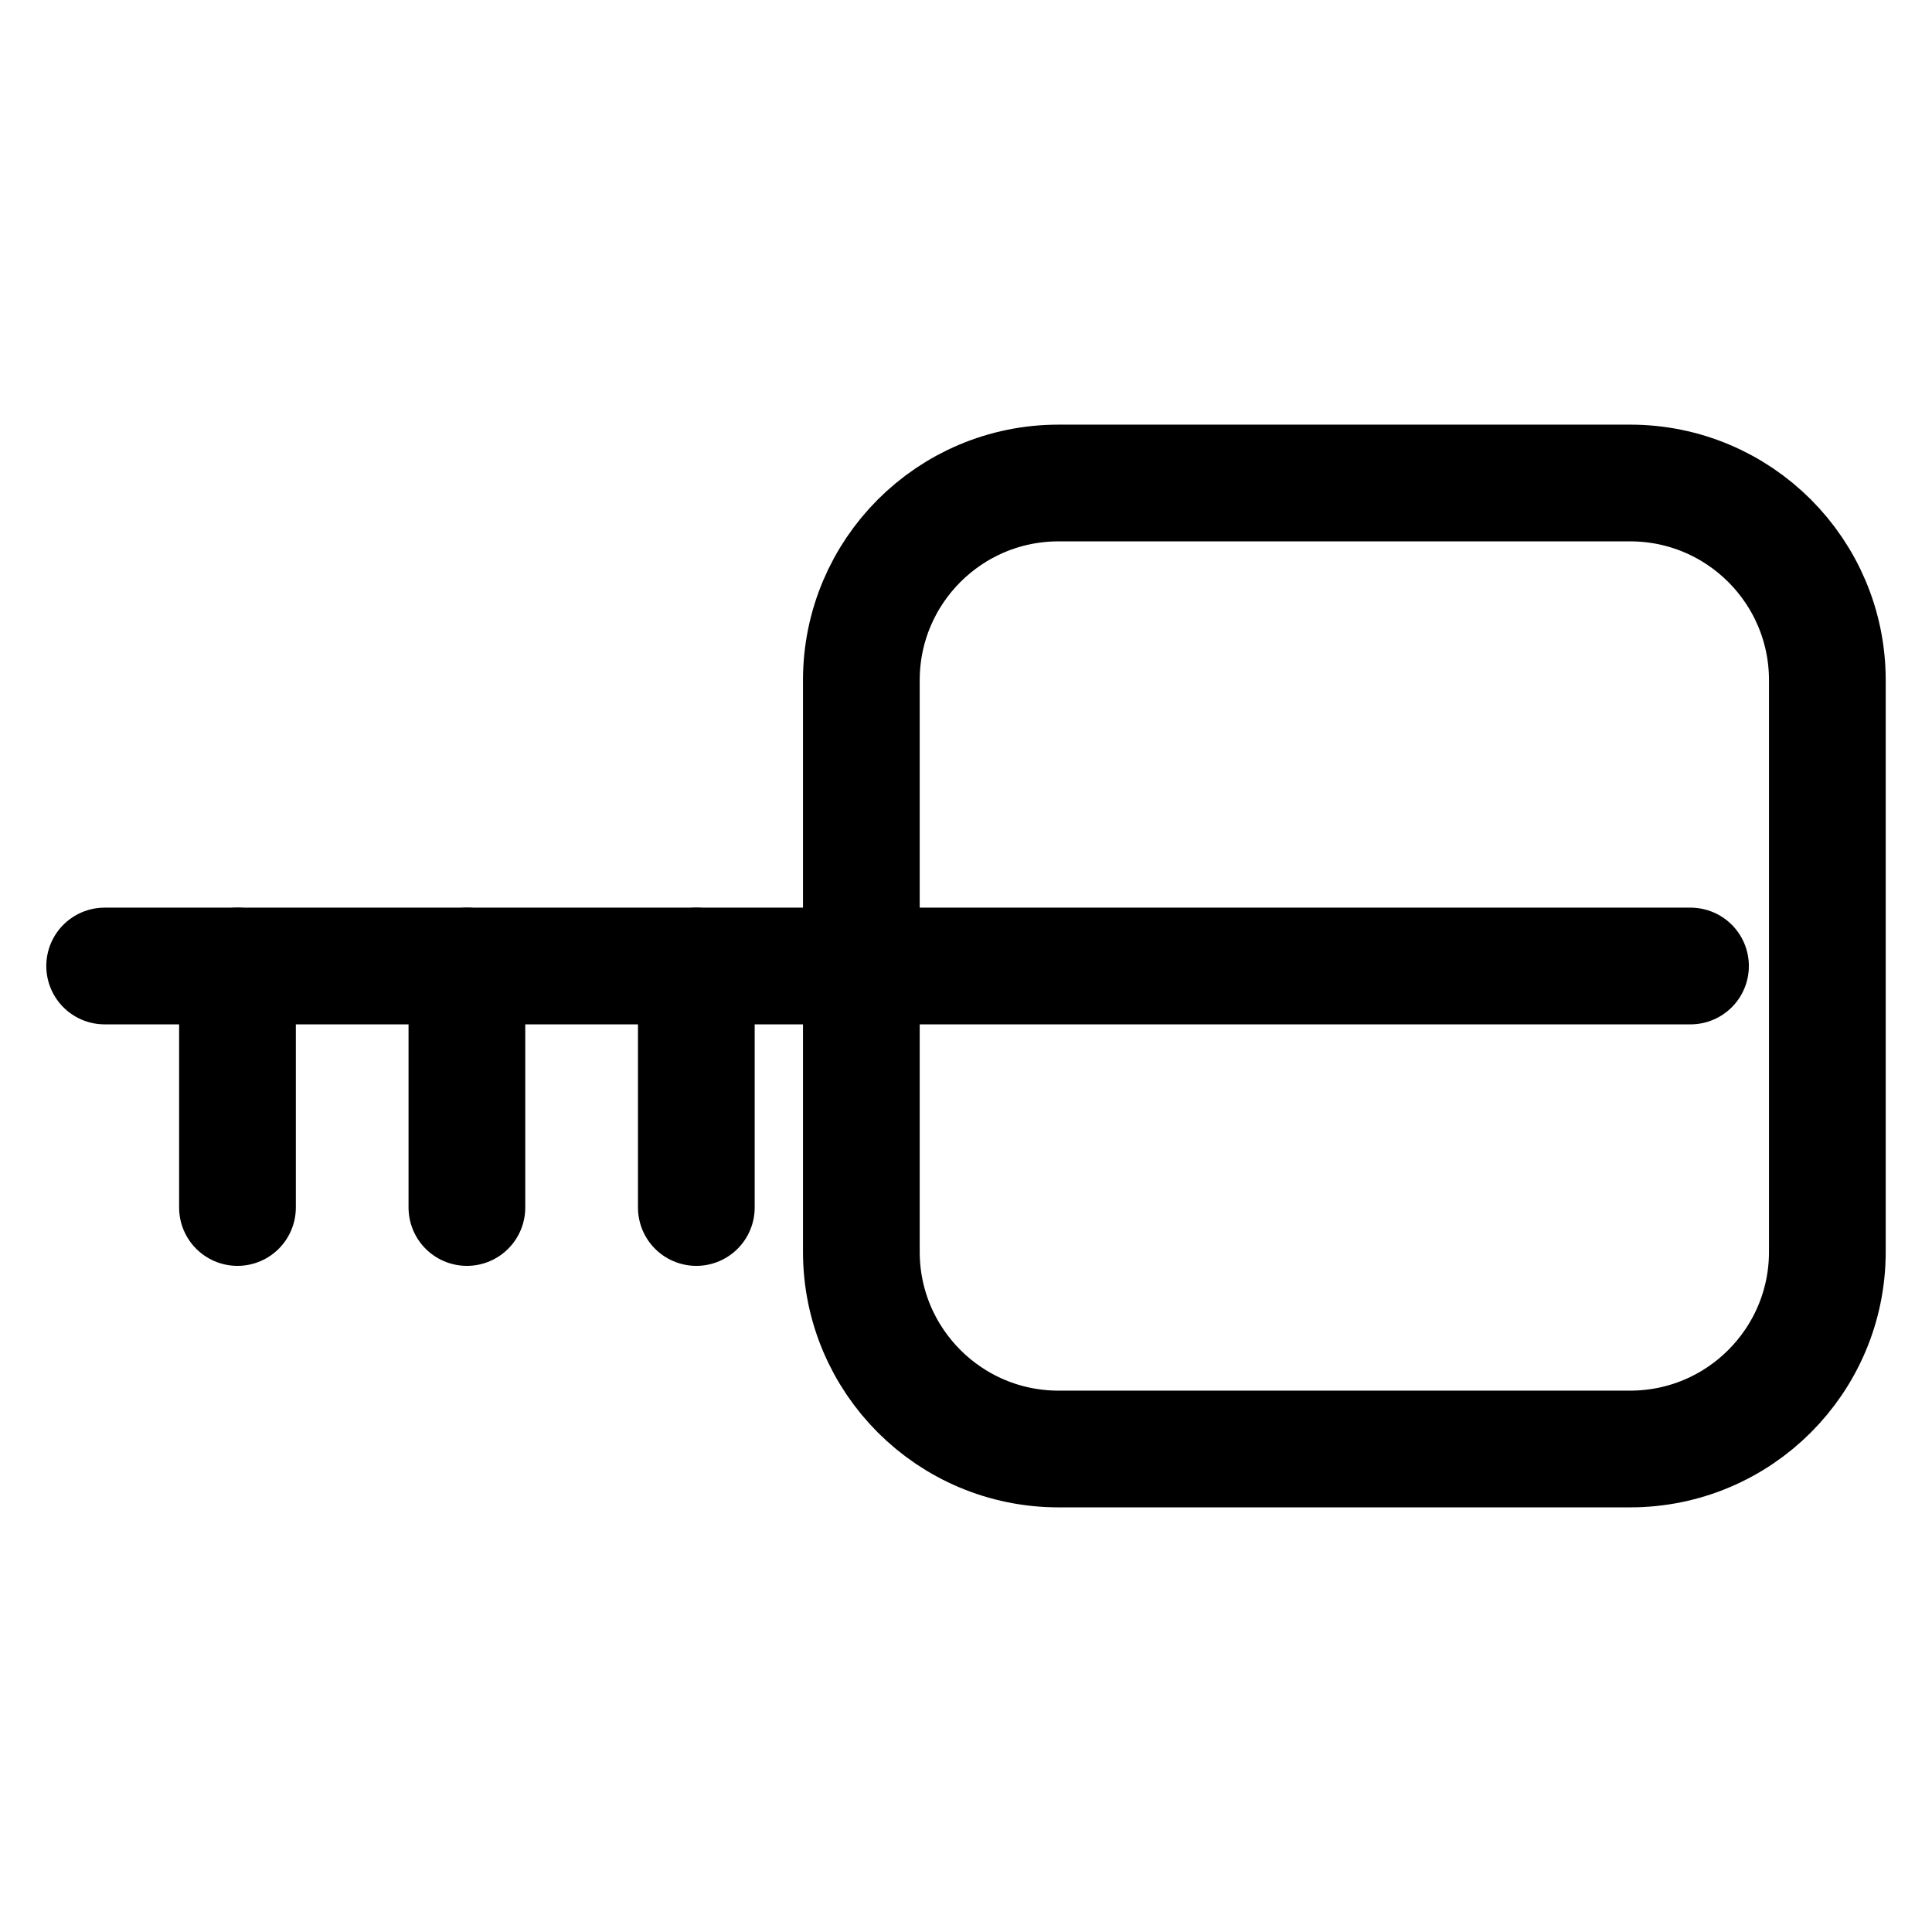
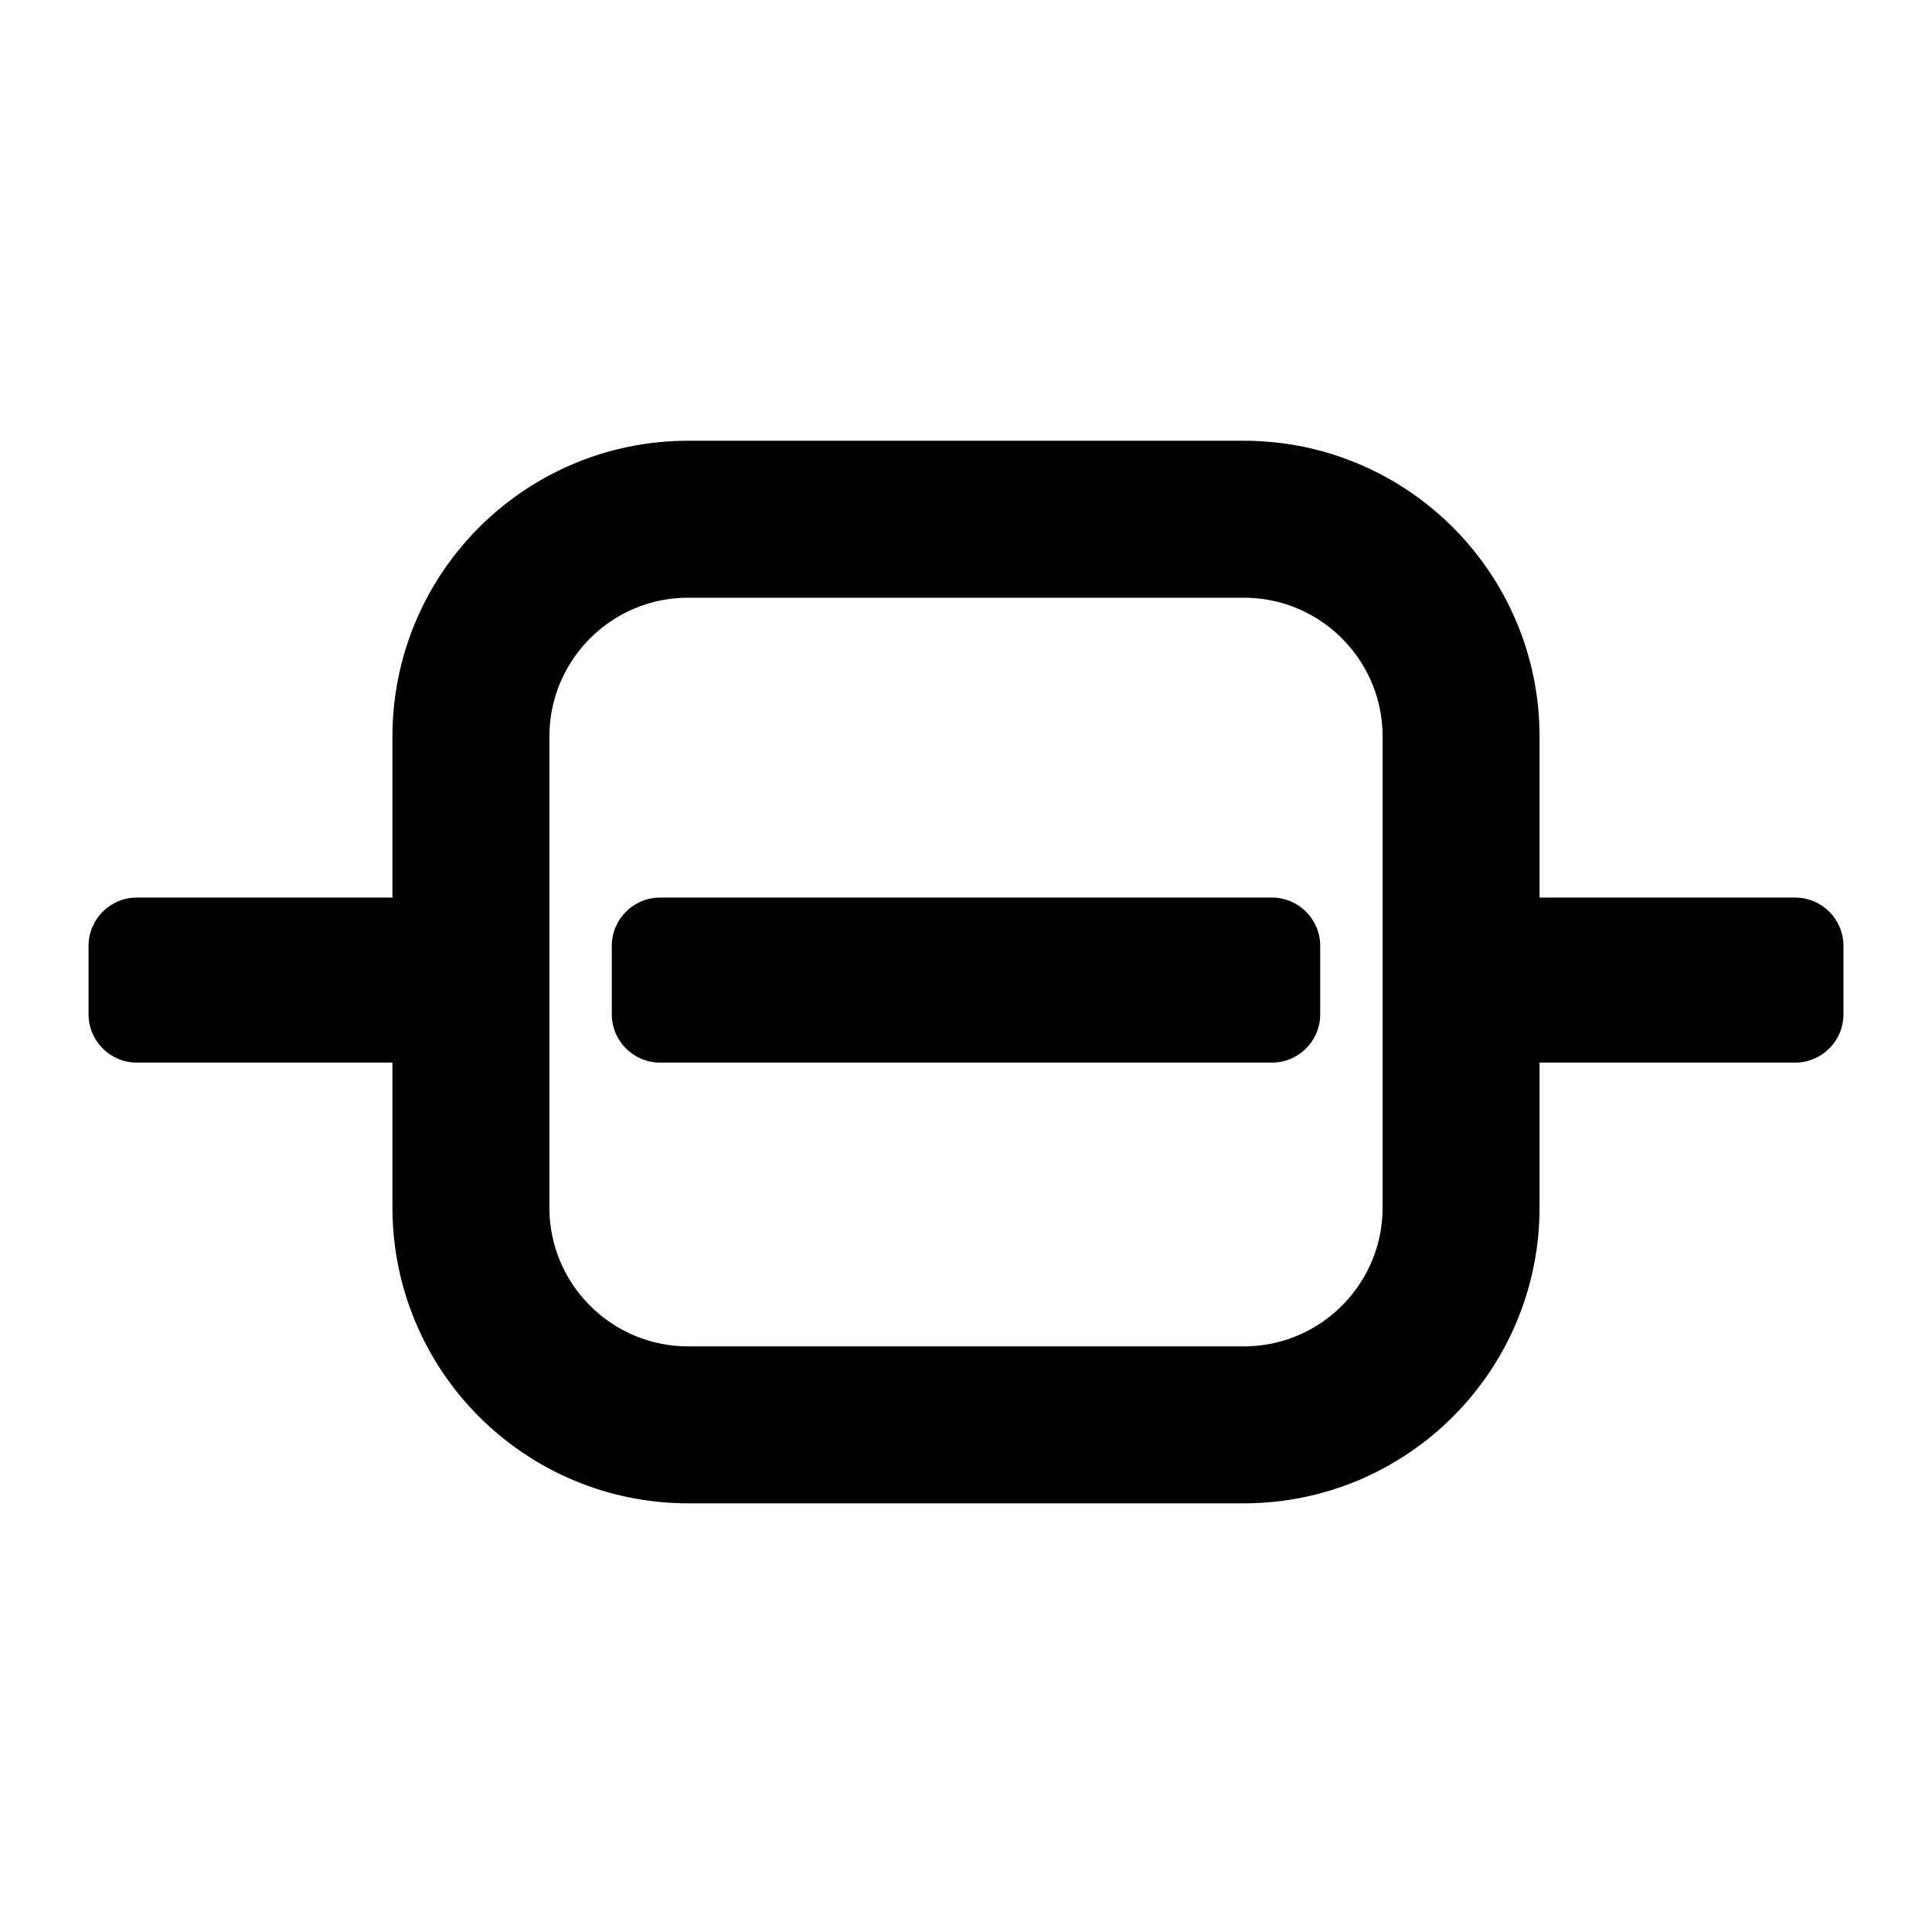
<svg xmlns="http://www.w3.org/2000/svg" viewBox="0 0 960 960" width="960" height="960">
-   <g fill="none" stroke="#000" stroke-width="58" stroke-linecap="round" stroke-linejoin="round">
-     <path d="M52 480 H840" />
-     <path d="M118 480 V600" />
-     <path d="M232 480 V600" />
-     <path d="M346 480 V600" />
-     <rect x="428" y="240" width="480" height="480" rx="98" />
+   <g fill="#000">
+     <rect x="44" y="446" width="196" height="82" rx="24" />
+     <rect x="304" y="446" width="352" height="82" rx="24" />
+     <rect x="720" y="446" width="196" height="82" rx="24" />
  </g>
+   <rect x="234" y="258" width="492" height="450" rx="108" fill="none" stroke="#000" stroke-width="78" />
</svg>
